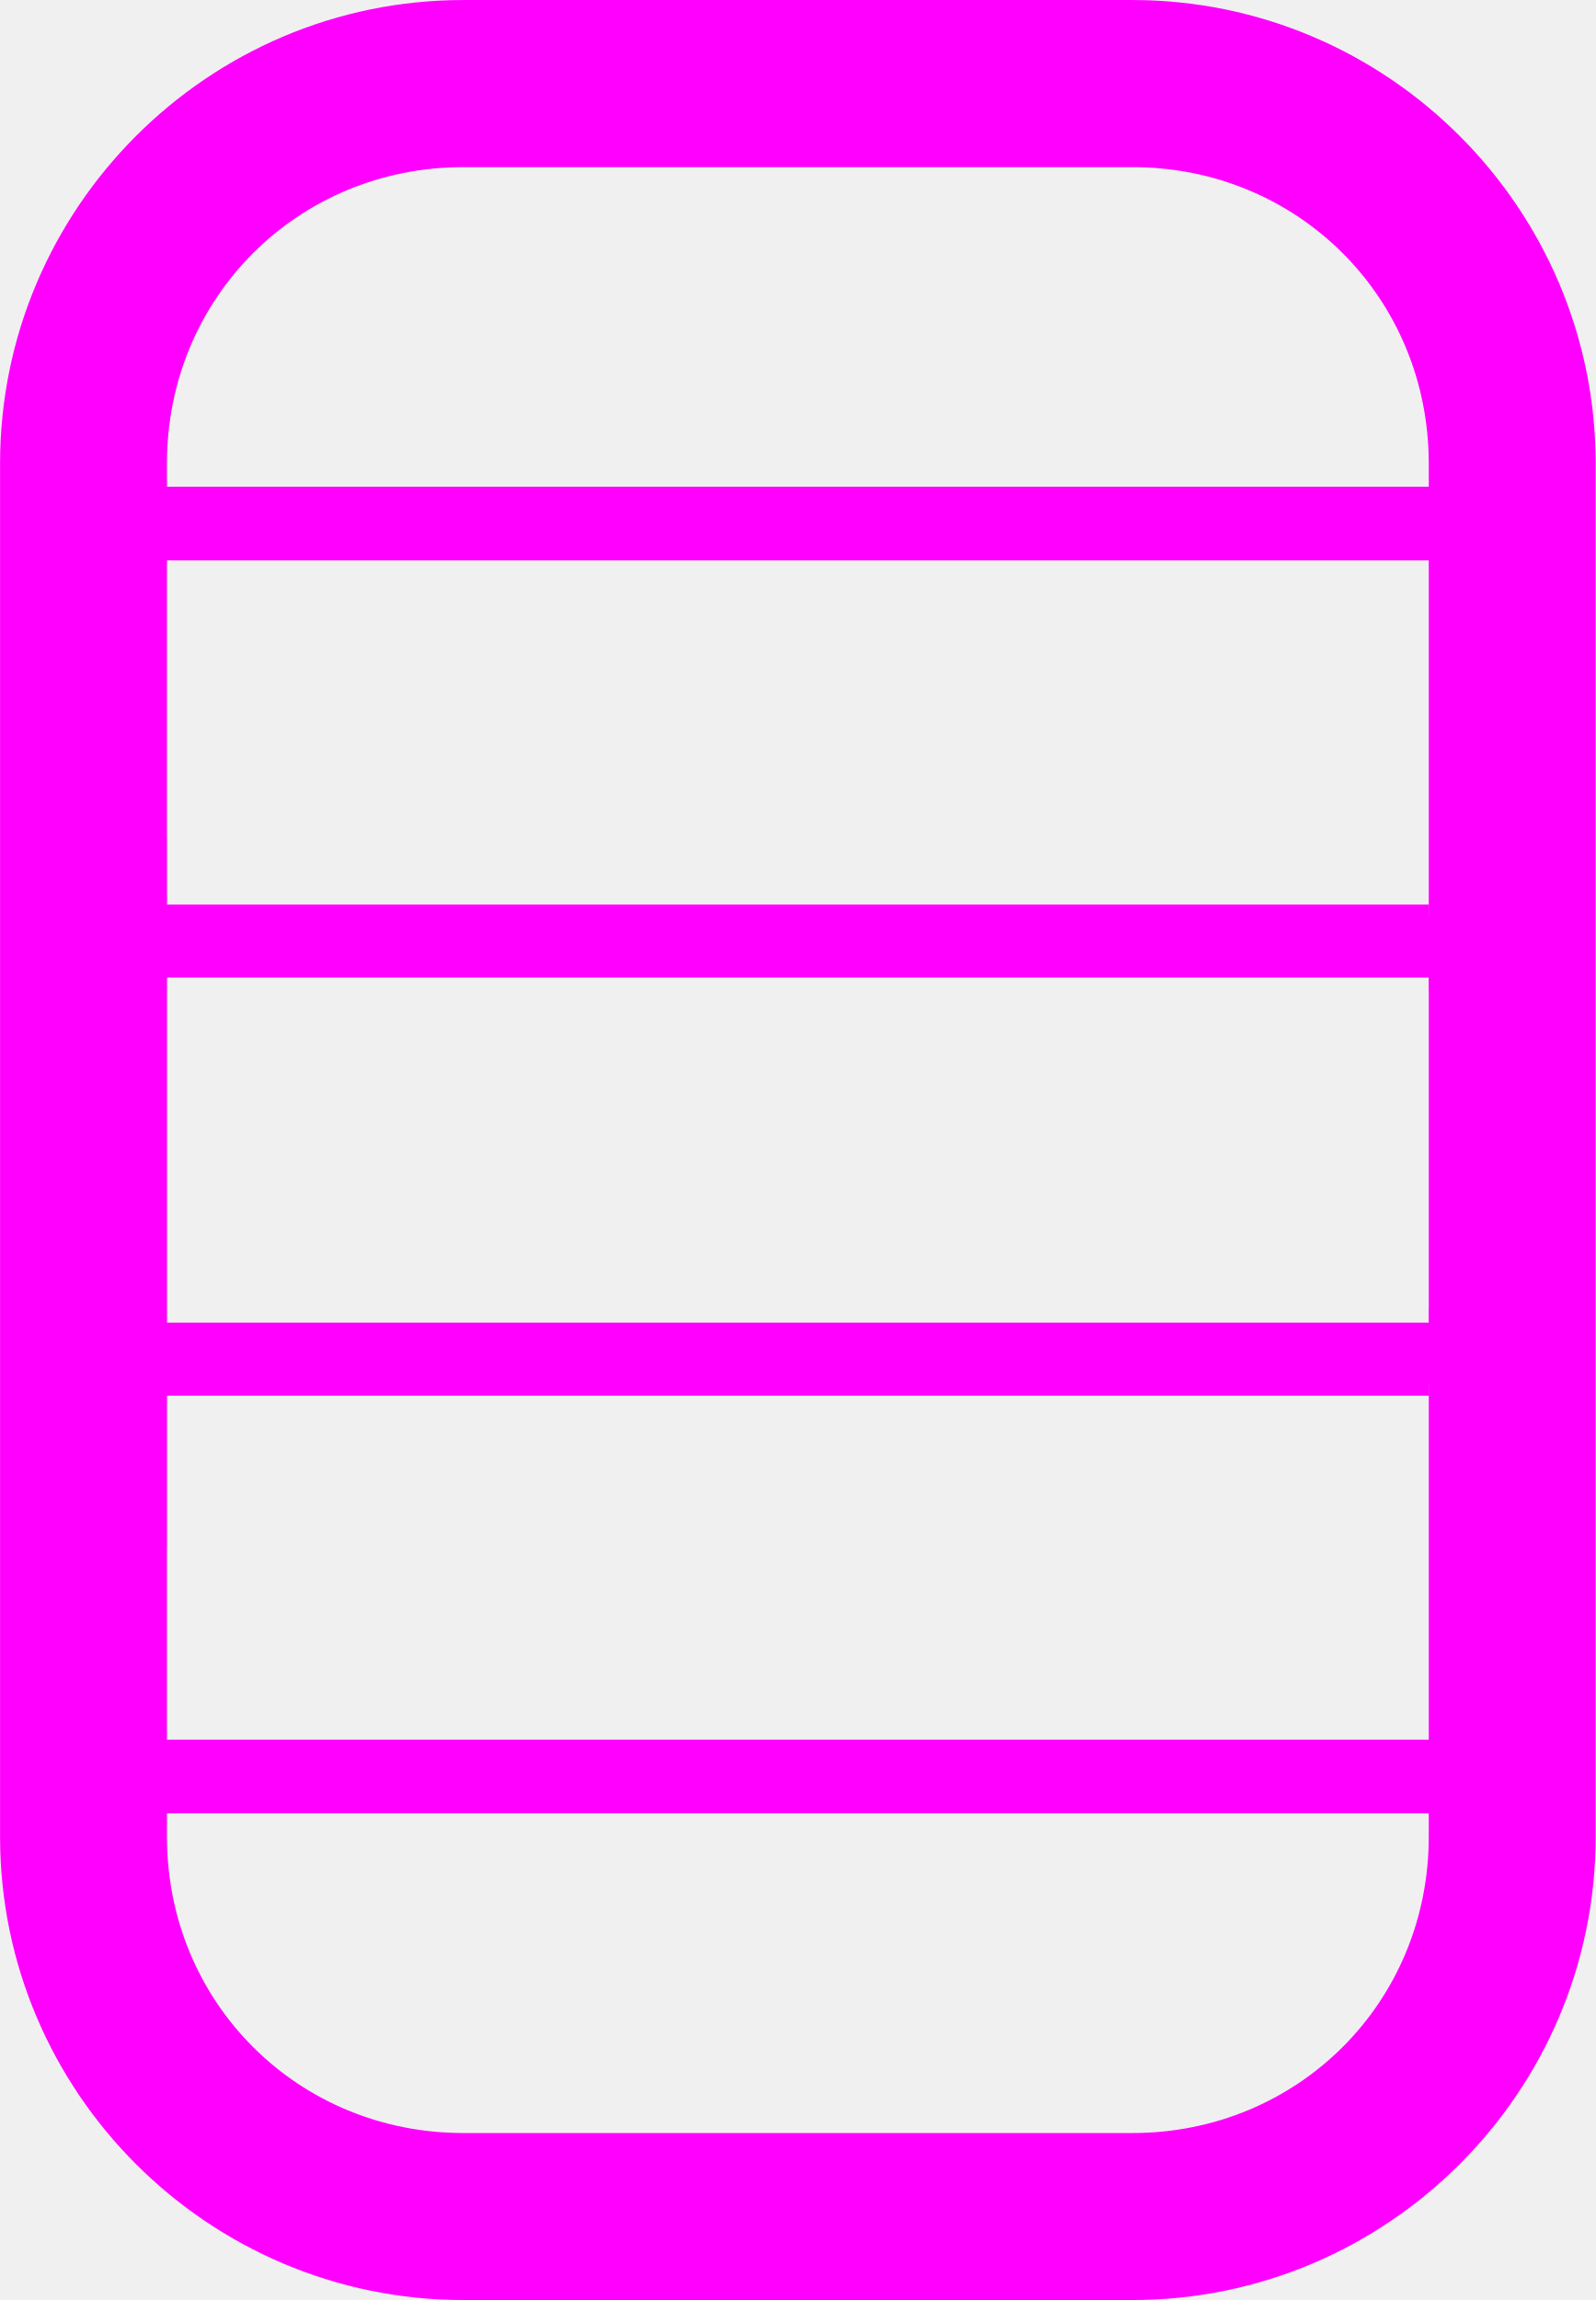
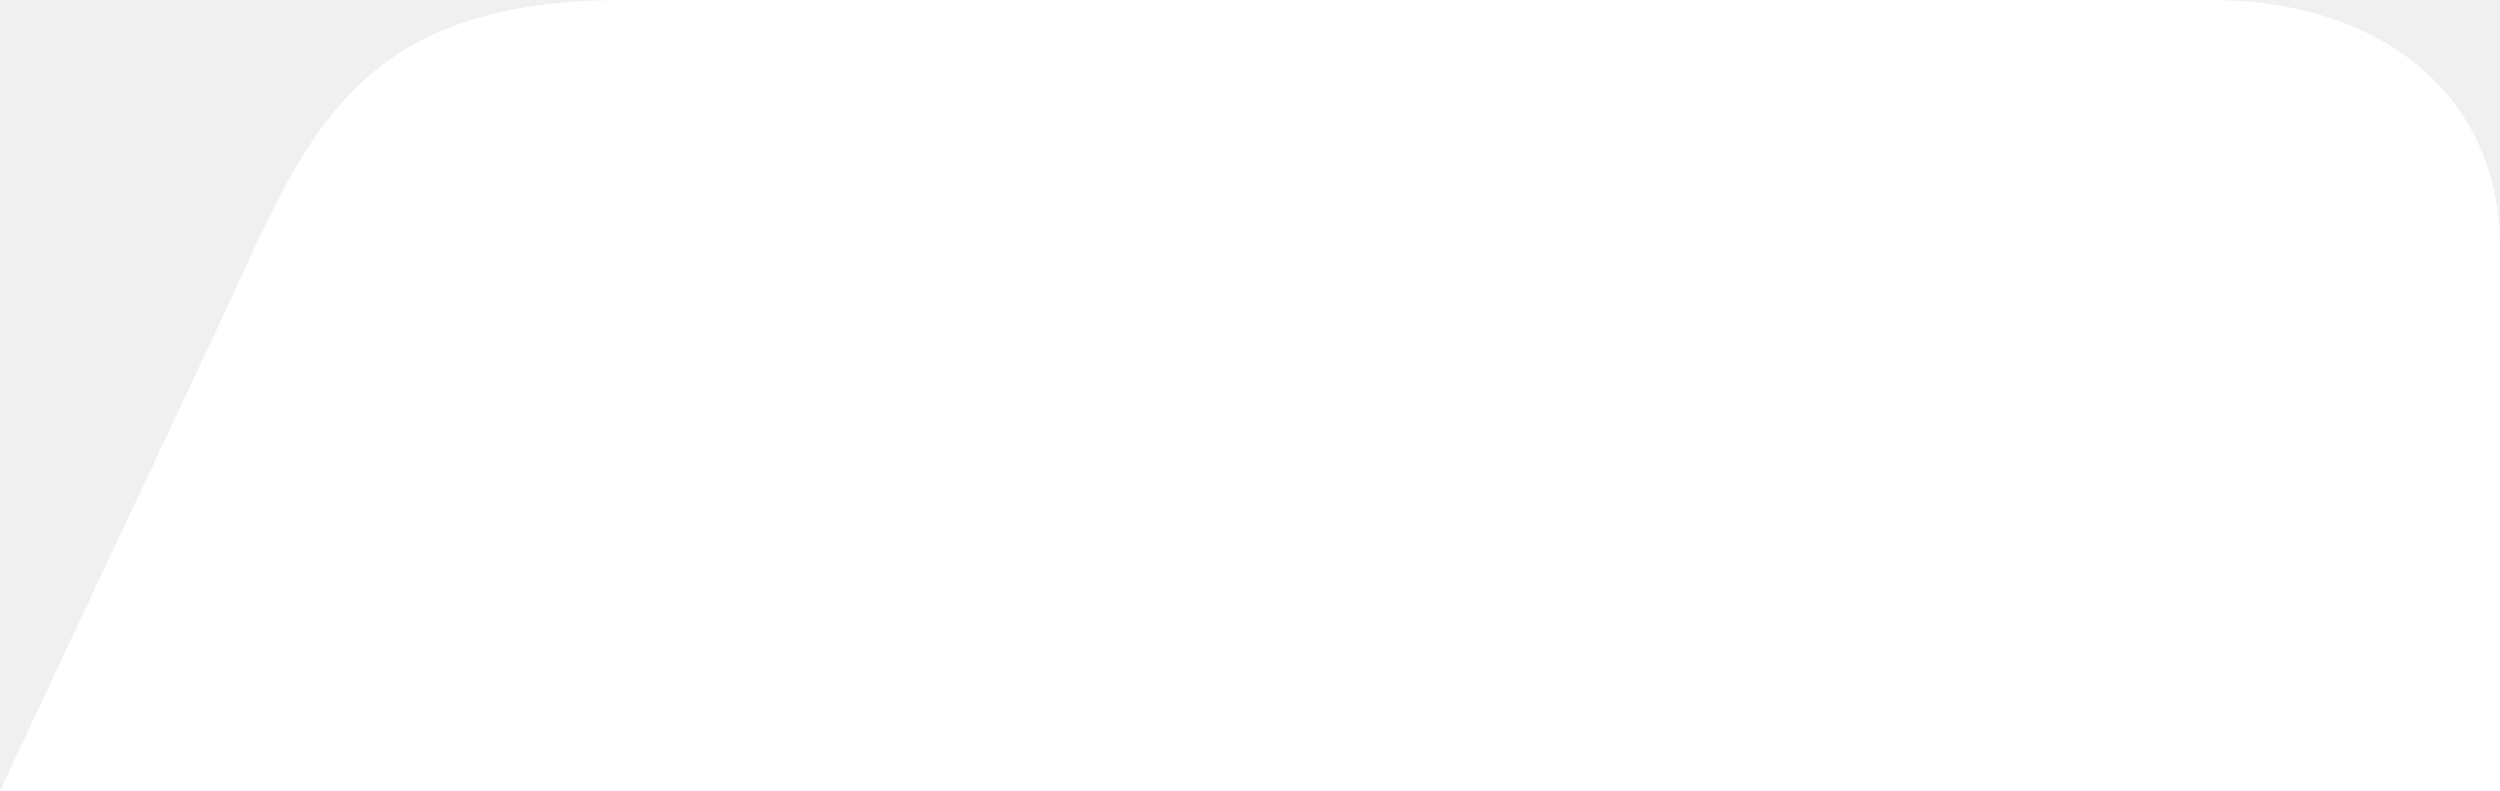
- <svg xmlns="http://www.w3.org/2000/svg" width="0.723in" height="1.042in" viewBox="0 0 18.356 26.458" version="1.1" id="svg5" xml:space="preserve">
+ <svg xmlns="http://www.w3.org/2000/svg" width="157.037" height="49.678" viewBox="0 0 41.549 13.144" version="1.1" id="svg5" xml:space="preserve">
  <defs id="defs2" />
-   <g id="layer1" style="display:inline" transform="translate(-201.2213,-167.0777)">
+   <g id="layer1" style="display:inline" transform="translate(-182.0793,-171.1286)">
    <path style="display:none;fill:#ffffff;fill-rule:evenodd;stroke-width:0.661;stroke-linecap:round" d="m 210.209,183.73 v 6.315 h 3.206 c 1.783,0 3.191,-1.406 3.191,-3.189 v -3.125 z" id="path33" />
    <path style="display:none;fill:#ffffff;fill-rule:evenodd;stroke-width:0.661;stroke-linecap:round" d="m 203.018,183.73 v 3.125 c 0,1.783 1.408,3.189 3.192,3.189 h 3.207 v -6.315 z" id="path32" />
    <path style="display:none;fill:#ffffff;fill-rule:evenodd;stroke-width:0.661;stroke-linecap:round" d="m 210.209,176.105 v 6.832 h 6.397 v -6.832 z" id="path31" />
    <path style="display:none;fill:#ffffff;fill-rule:evenodd;stroke-width:0.661;stroke-linecap:round" d="m 203.018,176.105 v 6.832 h 6.398 v -6.832 z" id="path30" />
    <path style="display:none;fill:#ffffff;fill-rule:evenodd;stroke-width:0.661;stroke-linecap:round" d="m 210.209,168.877 v 6.434 h 6.397 v -3.242 c 0,-1.783 -1.408,-3.192 -3.191,-3.192 z" id="path29" />
    <path style="display:none;fill:#ffffff;fill-rule:evenodd;stroke-width:0.661;stroke-linecap:round" d="m 206.21,168.877 c -1.783,0 -3.192,1.408 -3.192,3.192 v 3.242 h 6.398 v -6.434 z" id="path28" />
    <path id="path26" style="color:#000000;display:none;fill:#008000;fill-rule:evenodd;-inkscape-stroke:none" d="m 206.21,167.077 c -2.748,0 -4.988,2.242 -4.988,4.99 v 14.787 c 0,2.748 2.24,4.988 4.988,4.988 h 7.205 c 2.748,0 4.988,-2.239 4.988,-4.988 v -14.787 c 0,-2.748 -2.24,-4.99 -4.988,-4.99 z m 0,1.799 h 3.207 V 175.31 h -6.398 v -3.242 c 0,-1.783 1.408,-3.192 3.192,-3.192 z m 3.999,0 h 3.206 c 1.783,0 3.191,1.408 3.191,3.192 V 175.31 h -6.397 z m -7.191,7.229 h 6.398 v 6.832 h -6.398 z m 7.191,0 h 6.397 v 6.832 h -6.397 z m -7.191,7.625 h 6.398 v 6.315 h -3.207 c -1.783,0 -3.192,-1.406 -3.192,-3.189 z m 7.191,0 h 6.397 v 3.125 c 0,1.783 -1.408,3.189 -3.191,3.189 h -3.206 z" />
-     <path id="path34" style="color:#000000;display:inline;fill:#ff00ff;fill-rule:evenodd;stroke-width:1.068;-inkscape-stroke:none" d="M 206.551 167.078 C 203.614 167.078 201.221 169.473 201.221 172.409 L 201.221 188.207 C 201.221 191.143 203.614 193.536 206.551 193.536 L 214.248 193.536 C 217.185 193.536 219.578 191.143 219.578 188.207 L 219.578 172.409 C 219.578 169.473 217.185 167.078 214.248 167.078 L 206.551 167.078 z M 206.551 169 L 208.264 169 L 209.976 169 L 210.823 169 L 213.108 169 L 214.248 169 C 216.154 169 217.658 170.504 217.658 172.409 L 217.658 172.677 L 203.141 172.677 L 203.141 172.409 C 203.141 170.504 204.645 169 206.551 169 z M 203.141 173.524 L 217.658 173.524 L 217.658 175.873 L 217.658 175.873 L 217.658 176.722 L 217.658 177.625 L 217.657 177.625 L 217.657 177.484 L 203.142 177.484 L 203.142 176.722 L 203.141 176.722 L 203.141 175.873 L 203.141 173.524 z M 203.142 178.323 L 217.657 178.323 L 217.657 178.472 L 217.658 178.472 L 217.658 182.149 L 217.657 182.149 L 217.657 182.293 L 203.142 182.293 L 203.142 182.149 L 203.142 181.552 L 203.142 178.612 L 203.142 178.472 L 203.142 178.323 z M 217.657 182.996 L 217.658 182.996 L 217.658 184.021 L 217.658 184.021 L 217.658 184.868 L 217.658 185.298 L 217.658 187.09 L 203.141 187.09 L 203.141 184.868 L 203.142 184.868 L 203.142 184.021 L 203.142 183.133 L 217.657 183.133 L 217.657 182.996 z M 203.141 187.937 L 217.658 187.937 L 217.658 188.207 C 217.658 190.112 216.154 191.615 214.248 191.615 L 213.108 191.615 L 210.823 191.615 L 209.976 191.615 L 208.264 191.615 L 206.551 191.615 C 204.645 191.615 203.141 190.112 203.141 188.207 L 203.141 187.937 z " />
+     <path id="path34" style="color:#000000;display:inline;fill:#ffffff;fill-rule:evenodd;stroke-width:1.068;-inkscape-stroke:none" d="m 192.432,171.129 c -4.577,0 -5.303,2.393 -6.683,5.329 -1.219,2.607 -2.454,5.206 -3.67,7.815 h 41.548 c 8.5e-4,-0.039 10e-4,-0.078 10e-4,-0.117 v -8.939 c 0,-2.418 -1.877,-4.088 -4.814,-4.088 h -9.435 -6.881 z" />
  </g>
</svg>
